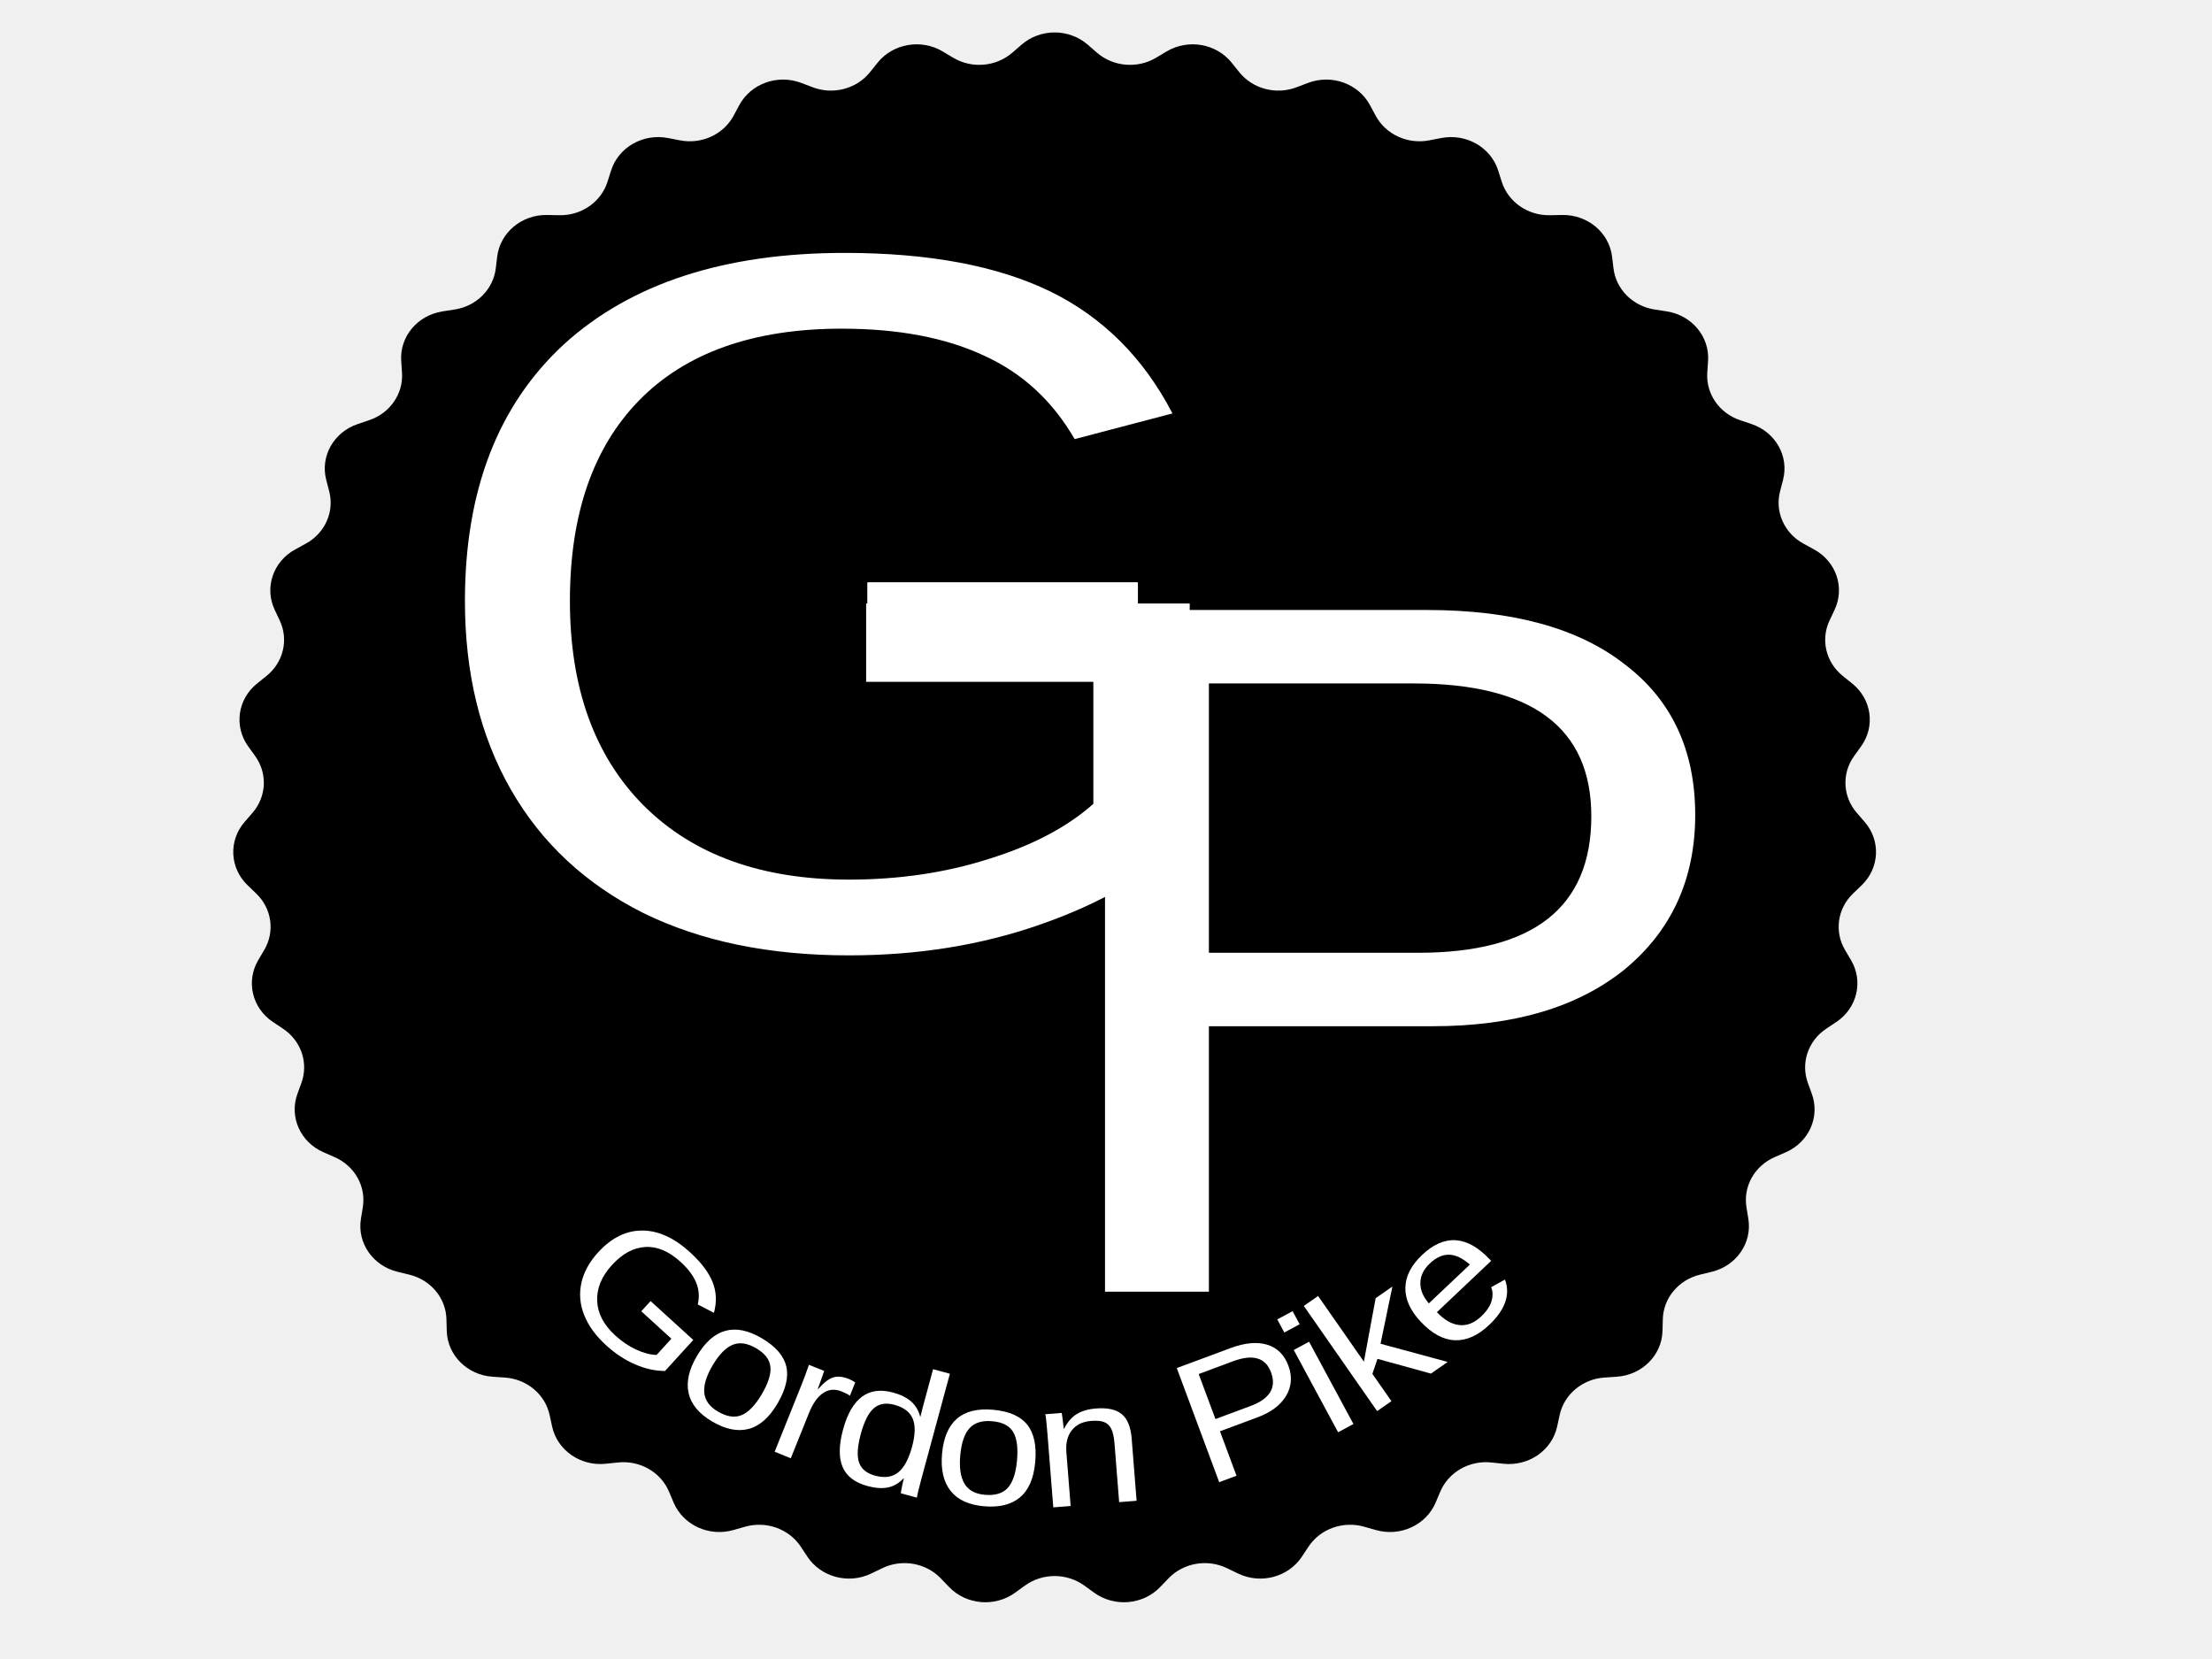
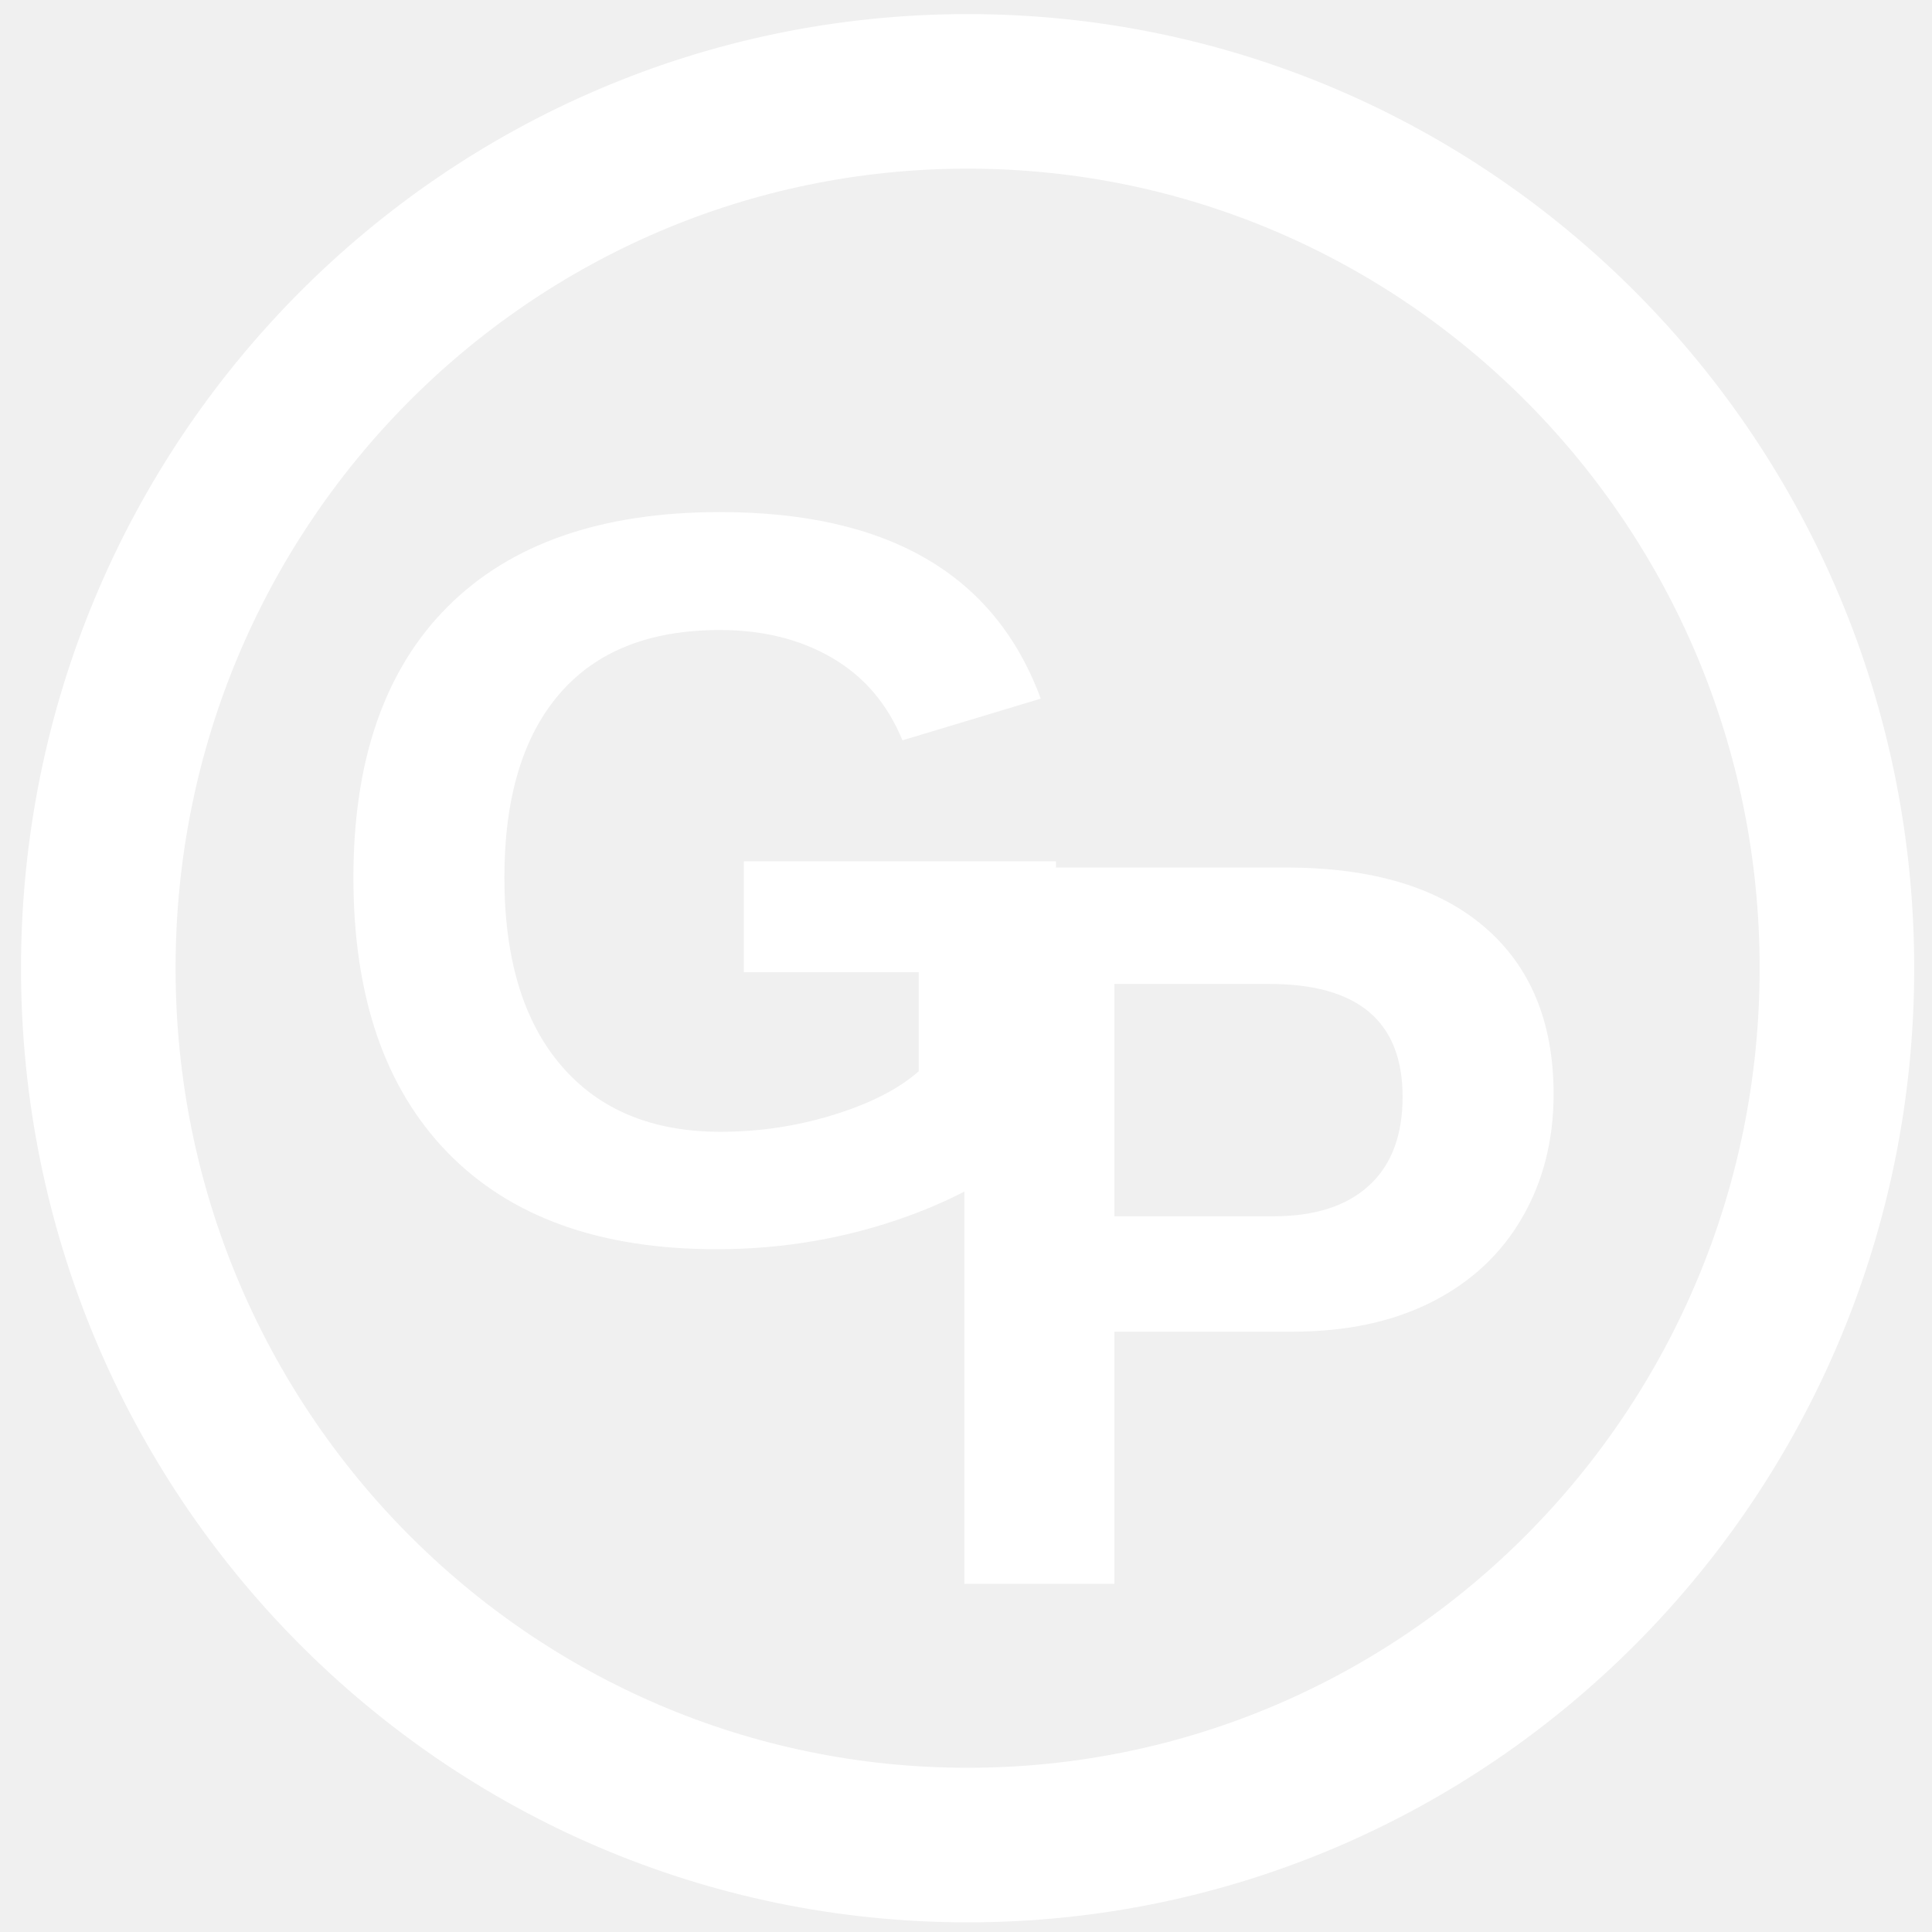
- <svg xmlns="http://www.w3.org/2000/svg" width="100%" height="100%" viewBox="0 0 3334 2500" version="1.1" xml:space="preserve" style="fill-rule:evenodd;clip-rule:evenodd;stroke-linecap:round;stroke-linejoin:round;stroke-miterlimit:1.5;">
-   <g transform="matrix(4.16667,0,0,4.16667,0,0)">
-     <g id="BACKGROUND-SEAL" transform="matrix(0.106851,0,0,0.106851,608.119,930.812)">
-       <g transform="matrix(1.47002,0,0,1.40609,-2008.79,-3324.97)">
-         <path d="M0,-3723.13L21.071,-3703.99C58.643,-3669.87 114.31,-3664.86 157.37,-3691.72L181.549,-3706.81C231.122,-3737.74 296.081,-3725.95 331.621,-3679.57L348.91,-3657C379.78,-3616.72 433.656,-3601.84 480.824,-3620.58L507.271,-3631.09C561.563,-3652.66 623.36,-3629.47 650.049,-3577.5L663.06,-3552.16C686.247,-3507.01 736.609,-3482.76 786.366,-3492.79L814.28,-3498.42C871.557,-3509.96 928.23,-3476.11 945.216,-3420.2L953.492,-3392.97C968.243,-3344.42 1013.44,-3311.57 1064.18,-3312.53L1092.69,-3313.08C1151.1,-3314.19 1200.8,-3270.76 1207.52,-3212.73L1210.8,-3184.46C1216.64,-3134.04 1255.26,-3093.64 1305.37,-3085.54L1333.48,-3081C1391.17,-3071.68 1432.33,-3020.06 1428.58,-2961.75L1426.75,-2933.34C1423.5,-2882.68 1454.29,-2836.03 1502.15,-2819.12L1528.96,-2809.64C1584.05,-2790.18 1615.34,-2732.04 1601.24,-2675.34L1594.38,-2647.72C1582.13,-2598.47 1604.1,-2547.08 1648.15,-2521.89L1672.89,-2507.74C1723.6,-2478.75 1744,-2415.98 1720.02,-2362.71L1708.3,-2336.7C1687.47,-2290.43 1699.91,-2235.95 1738.76,-2203.3L1760.57,-2184.97C1805.3,-2147.38 1814.15,-2081.97 1781.04,-2033.84L1764.91,-2010.4C1736.14,-1968.59 1738.65,-1912.75 1771.06,-1873.68L1789.23,-1851.78C1826.54,-1806.81 1823.58,-1740.85 1782.38,-1699.4L1762.32,-1679.22C1726.54,-1643.21 1719.03,-1587.82 1743.94,-1543.59L1757.9,-1518.81C1786.58,-1467.91 1771.9,-1403.55 1723.99,-1370.12L1700.61,-1353.81C1658.99,-1324.77 1641.73,-1271.62 1658.33,-1223.67L1667.65,-1196.77C1686.77,-1141.57 1660.83,-1080.87 1607.72,-1056.54L1581.81,-1044.67C1535.68,-1023.53 1509.2,-974.332 1516.97,-924.189L1521.34,-896.004C1530.28,-838.272 1493.91,-783.191 1437.31,-768.74L1409.71,-761.694C1360.54,-749.139 1325.68,-705.441 1324.38,-654.702L1323.65,-626.241C1322.16,-567.836 1276.54,-520.124 1218.26,-516.005L1189.88,-514.001C1139.26,-510.423 1097.17,-473.652 1086.83,-423.965L1081.03,-396.106C1069.13,-338.899 1015.71,-300.097 957.628,-306.464L929.364,-309.563C878.902,-315.094 830.91,-286.423 811.864,-239.368L801.189,-212.993C779.271,-158.838 719.804,-130.192 663.794,-146.806L636.473,-154.911C587.824,-169.341 535.51,-149.704 508.373,-106.826L493.139,-82.754C461.897,-33.39 398.271,-15.83 346.134,-42.181L320.69,-55.041C275.398,-77.931 220.413,-67.952 186.055,-30.604L166.759,-9.63C127.202,33.366 61.457,39.282 14.861,4.037L-7.833,-13.129C-48.312,-43.746 -104.203,-43.746 -144.681,-13.129L-167.375,4.037C-213.971,39.282 -279.716,33.366 -319.272,-9.63L-338.569,-30.605C-372.927,-67.952 -427.912,-77.931 -473.203,-55.042L-498.655,-42.179C-550.793,-15.829 -614.417,-33.389 -645.659,-82.753L-660.894,-106.826C-688.031,-149.704 -740.346,-169.34 -788.994,-154.91L-816.307,-146.807C-872.316,-130.192 -931.785,-158.839 -953.704,-212.994L-964.378,-239.368C-983.423,-286.423 -1031.42,-315.094 -1081.88,-309.563L-1110.15,-306.464C-1168.23,-300.097 -1221.65,-338.901 -1233.55,-396.11L-1239.35,-423.962C-1249.68,-473.65 -1291.77,-510.423 -1342.4,-514.001L-1370.77,-516.005C-1429.05,-520.124 -1474.67,-567.836 -1476.17,-626.241L-1476.9,-654.699C-1478.2,-705.439 -1513.05,-749.138 -1562.23,-761.692L-1589.84,-768.739C-1646.45,-783.19 -1682.82,-838.284 -1673.87,-896.022L-1669.5,-924.175C-1661.73,-974.325 -1688.21,-1023.54 -1734.34,-1044.67L-1760.24,-1056.54C-1813.35,-1080.87 -1839.29,-1141.57 -1820.17,-1196.78L-1810.85,-1223.67C-1794.25,-1271.62 -1811.51,-1324.77 -1853.12,-1353.81L-1876.52,-1370.13C-1924.42,-1403.56 -1939.1,-1467.9 -1910.44,-1518.8L-1896.47,-1543.61C-1871.57,-1587.83 -1879.08,-1643.21 -1914.85,-1679.21L-1934.91,-1699.4C-1976.1,-1740.85 -1979.06,-1806.81 -1941.75,-1851.78L-1923.57,-1873.68C-1891.16,-1912.75 -1888.65,-1968.59 -1917.42,-2010.4L-1933.55,-2033.84C-1966.67,-2081.97 -1957.81,-2147.38 -1913.08,-2184.97L-1891.27,-2203.3C-1852.42,-2235.95 -1839.99,-2290.43 -1860.82,-2336.7L-1872.53,-2362.71C-1896.51,-2415.98 -1876.12,-2478.75 -1825.4,-2507.74L-1800.66,-2521.89C-1756.61,-2547.08 -1734.65,-2598.47 -1746.89,-2647.72L-1753.76,-2675.34C-1767.85,-2732.04 -1736.57,-2790.18 -1681.48,-2809.64L-1654.66,-2819.12C-1606.8,-2836.03 -1576.01,-2882.68 -1579.27,-2933.34L-1581.09,-2961.75C-1584.84,-3020.06 -1543.68,-3071.68 -1486,-3081L-1457.89,-3085.54C-1407.78,-3093.64 -1369.16,-3134.04 -1363.31,-3184.46L-1360.04,-3212.73C-1353.31,-3270.76 -1303.61,-3314.19 -1245.21,-3313.08L-1216.7,-3312.54C-1165.97,-3311.57 -1120.76,-3344.42 -1106.02,-3392.98L-1097.76,-3420.18C-1080.78,-3476.1 -1024.1,-3509.96 -966.817,-3498.42L-938.885,-3492.79C-889.129,-3482.76 -838.769,-3507.01 -815.582,-3552.16L-802.57,-3577.5C-775.881,-3629.47 -714.084,-3652.66 -659.792,-3631.09L-633.337,-3620.58C-586.17,-3601.84 -532.294,-3616.72 -501.425,-3657L-484.136,-3679.57C-448.595,-3725.95 -383.635,-3737.74 -334.062,-3706.81L-309.89,-3691.72C-266.83,-3664.86 -211.163,-3669.87 -173.591,-3703.99L-152.515,-3723.13C-109.264,-3762.41 -43.25,-3762.41 0,-3723.13" style="fill-rule:nonzero;" />
-       </g>
-       <g transform="matrix(9.35885,0,0,9.35885,-1929.04,-5491.88)">
-         <g transform="matrix(0.827701,0.754201,-0.673526,0.739164,47.8529,185.427)">
-           <text x="-203.301px" y="123.056px" style="font-family:'ArialMT', 'Arial', sans-serif;font-size:64px;fill:white;">G</text>
-         </g>
-         <g transform="matrix(0.9645,0.568899,-0.508045,0.86133,75.3717,113.793)">
-           <text x="-161.117px" y="159.614px" style="font-family:'ArialMT', 'Arial', sans-serif;font-size:64px;fill:white;">o</text>
-         </g>
-         <g transform="matrix(1.03913,0.417265,-0.372631,0.927979,71.7606,65.6525)">
-           <text x="-126.392px" y="179.305px" style="font-family:'ArialMT', 'Arial', sans-serif;font-size:64px;fill:white;">r</text>
-         </g>
-         <g transform="matrix(1.08078,0.292962,-0.261625,0.96517,57.7525,37.1319)">
-           <text x="-104.332px" y="188.533px" style="font-family:'ArialMT', 'Arial', sans-serif;font-size:64px;fill:white;">d</text>
-         </g>
-         <g transform="matrix(1.1153,0.100023,-0.089324,0.996003,25.3086,7.36868)">
-           <text x="-65.738px" y="198.478px" style="font-family:'ArialMT', 'Arial', sans-serif;font-size:64px;fill:white;">o</text>
-         </g>
-         <g transform="matrix(1.11628,-0.0884582,0.0789961,0.996875,-12.9141,-1.66438)">
-           <text x="-25.94px" y="201.66px" style="font-family:'ArialMT', 'Arial', sans-serif;font-size:64px;fill:white;">n</text>
-         </g>
-         <g transform="matrix(1.0496,-0.390193,0.348455,0.937325,-69.3339,25.2496)">
-           <text x="33.516px" y="194.204px" style="font-family:'ArialMT', 'Arial', sans-serif;font-size:64px;fill:white;">P</text>
-         </g>
-         <g transform="matrix(0.985607,-0.531494,0.474641,0.880179,-82.596,62.4962)">
-           <text x="77.823px" y="176.378px" style="font-family:'ArialMT', 'Arial', sans-serif;font-size:64px;fill:white;">i</text>
-         </g>
-         <g transform="matrix(0.918613,-0.640356,0.571859,0.820352,-89.2601,89.4373)">
-           <text x="92.197px" y="169.209px" style="font-family:'ArialMT', 'Arial', sans-serif;font-size:64px;fill:white;">k</text>
-         </g>
-         <g transform="matrix(0.813507,-0.769489,0.687179,0.726489,-79.5269,134.217)">
-           <text x="121.562px" y="148.72px" style="font-family:'ArialMT', 'Arial', sans-serif;font-size:64px;fill:white;">e</text>
-         </g>
-       </g>
+ <svg xmlns="http://www.w3.org/2000/svg" width="100%" height="100%" viewBox="0 0 2500 2500" version="1.1" xml:space="preserve" style="fill-rule:evenodd;clip-rule:evenodd;stroke-linecap:round;stroke-linejoin:round;stroke-miterlimit:1.5;">
+   <g>
+     <g>
+       <text x="402.042px" y="1603.33px" style="font-family:'Arial-BoldMT', 'Arial', sans-serif;font-weight:700;font-size:1347.25px;fill:#fff;">G</text>
+       <text x="1157.78px" y="2049.48px" style="font-family:'Arial-BoldMT', 'Arial', sans-serif;font-weight:700;font-size:1347.25px;fill:#fff;">P</text>
    </g>
-     <g transform="matrix(1.6909,0,0,1.6909,6.47476,-128.751)">
-       <g transform="matrix(19.6891,0,0,17.583,-3904.33,-2096.75)">
-         <text x="202.548px" y="135.079px" style="font-family:'ArialMT', 'Arial', sans-serif;font-size:12.06px;fill:white;">G</text>
-       </g>
-       <g transform="matrix(19.7574,0,0,17.644,-5186.75,-1932.42)">
-         <text x="273.308px" y="129.502px" style="font-family:'ArialMT', 'Arial', sans-serif;font-size:12.019px;fill:white;">P</text>
-       </g>
-       <g transform="matrix(0.639984,0,0,0.639984,-21.0136,72.8554)">
-         <rect x="317" y="200" width="90" height="10" style="fill:white;stroke:white;stroke-width:0.46px;" />
-       </g>
-     </g>
+     <ellipse cx="1252.08" cy="1252.87" rx="1124.89" ry="1134.63" style="fill:none;stroke:#fff;stroke-width:200px;" />
  </g>
</svg>
